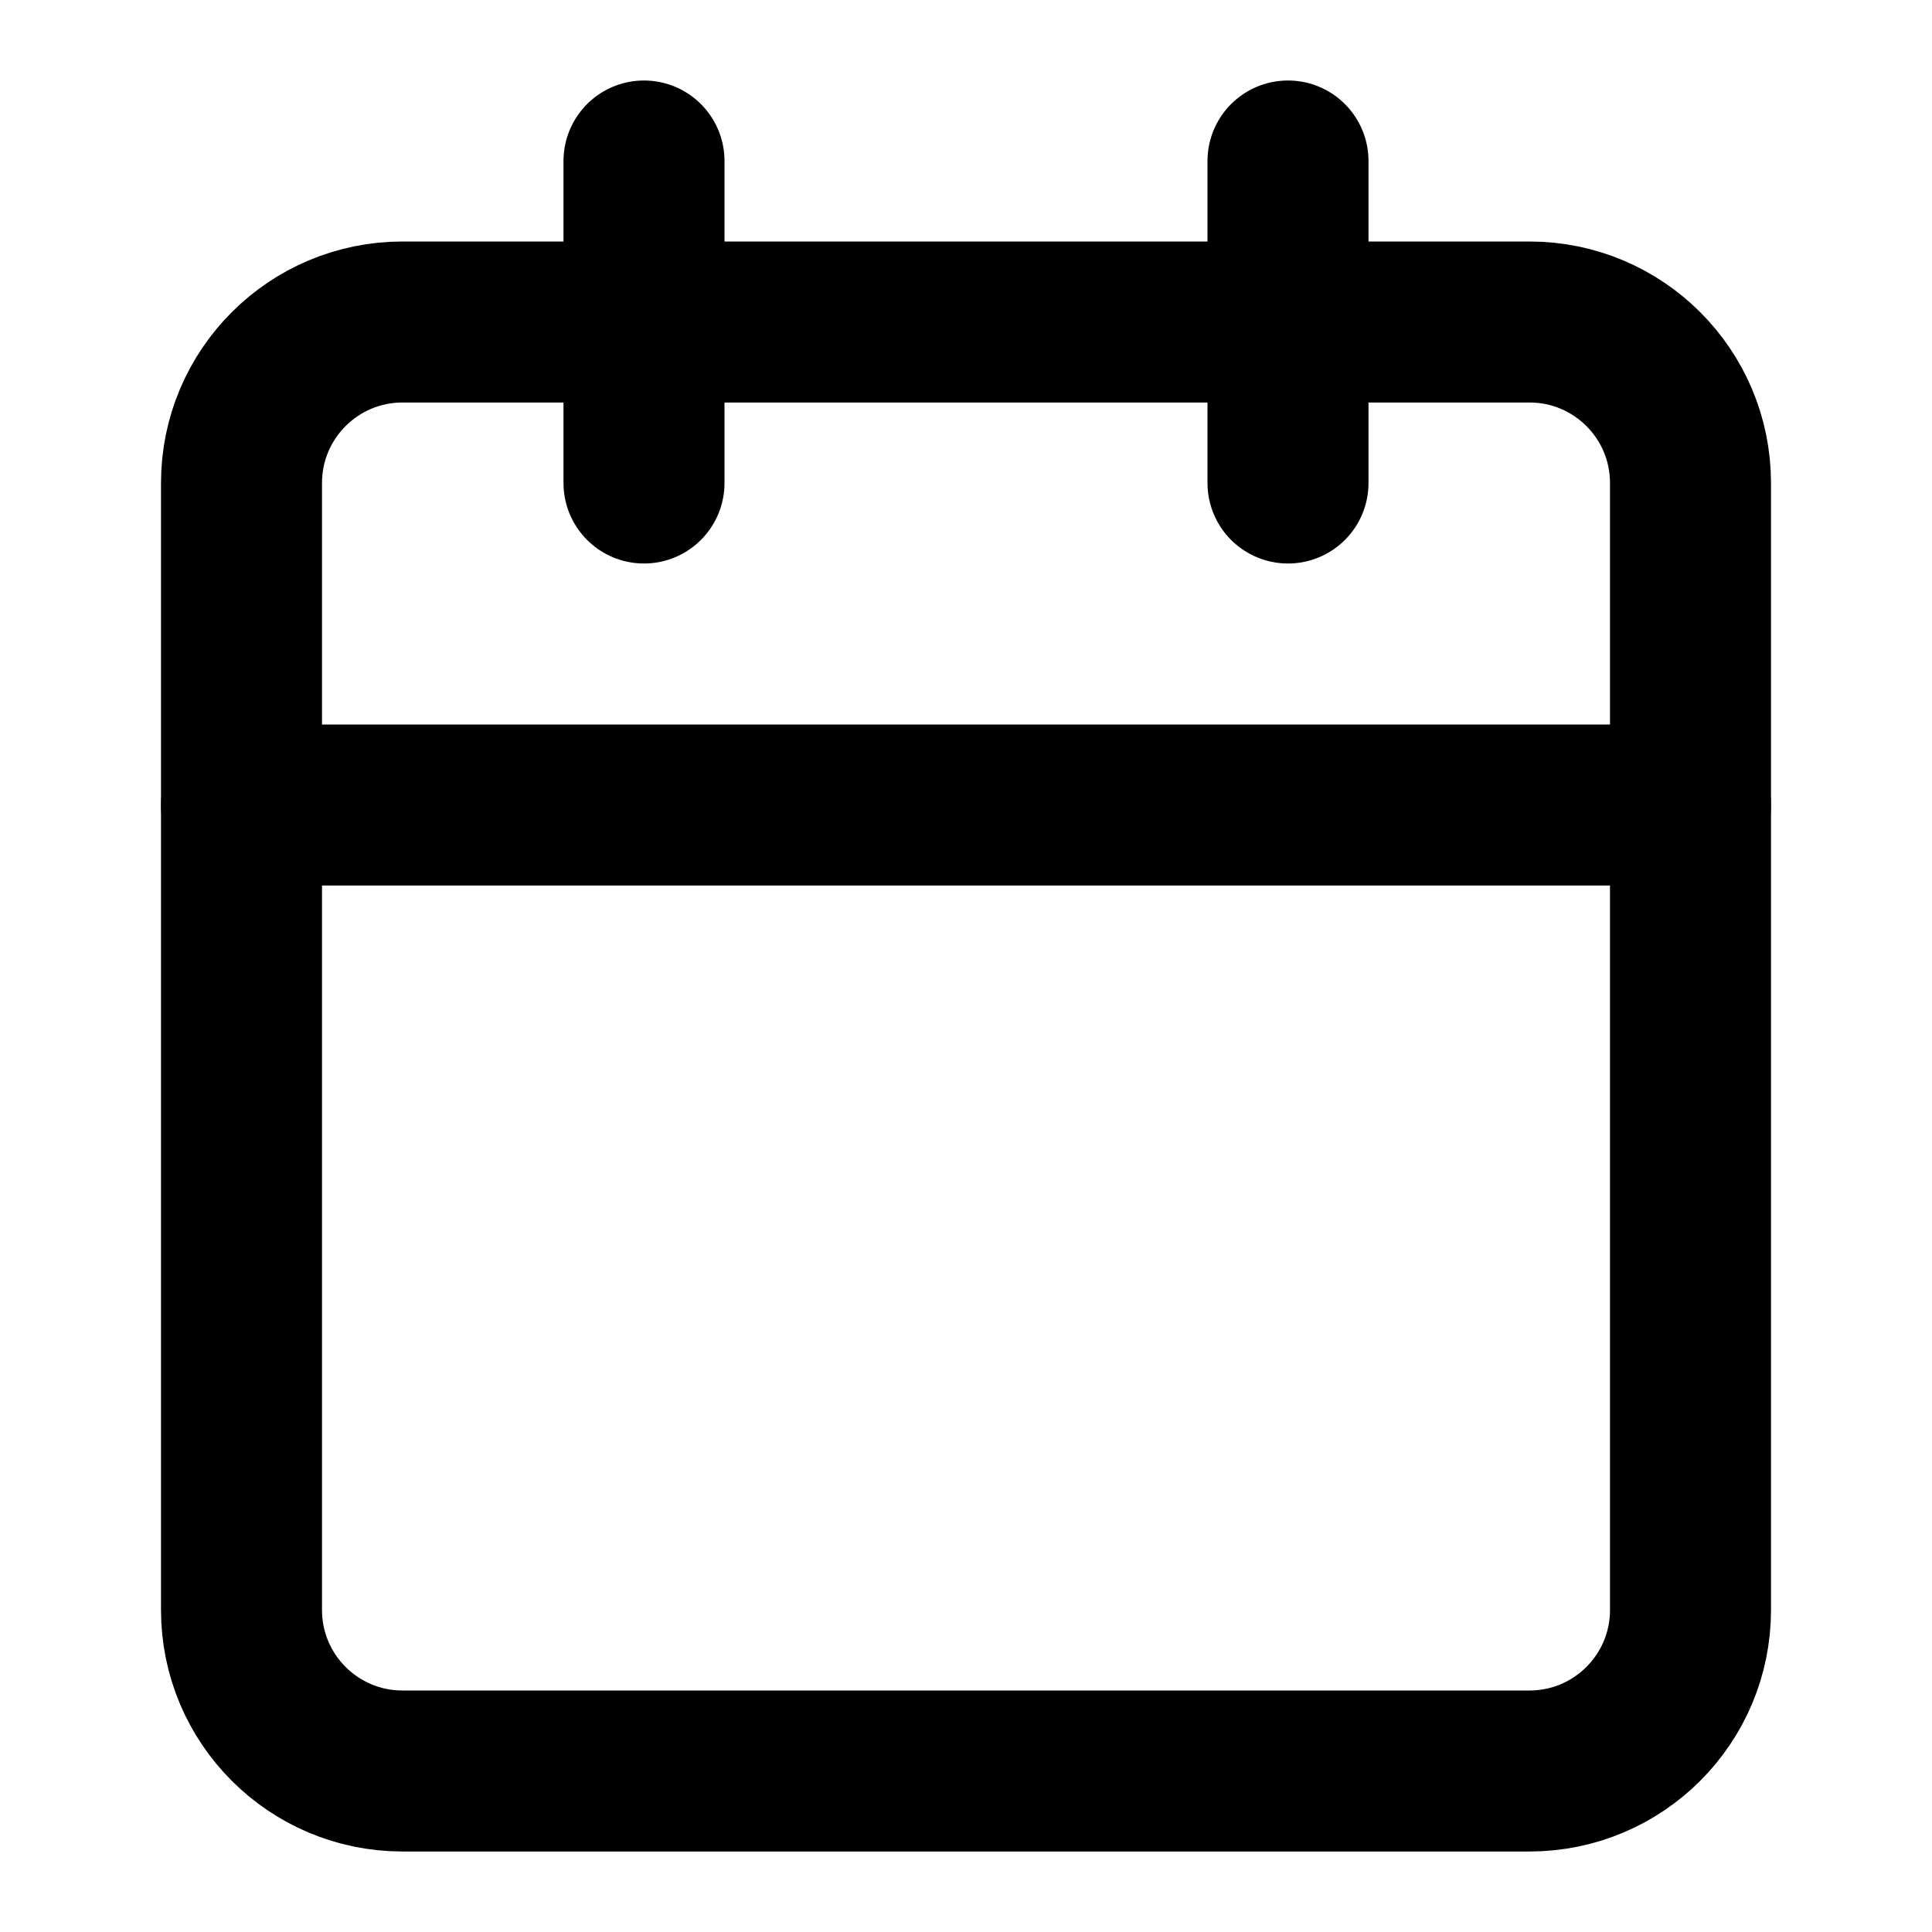
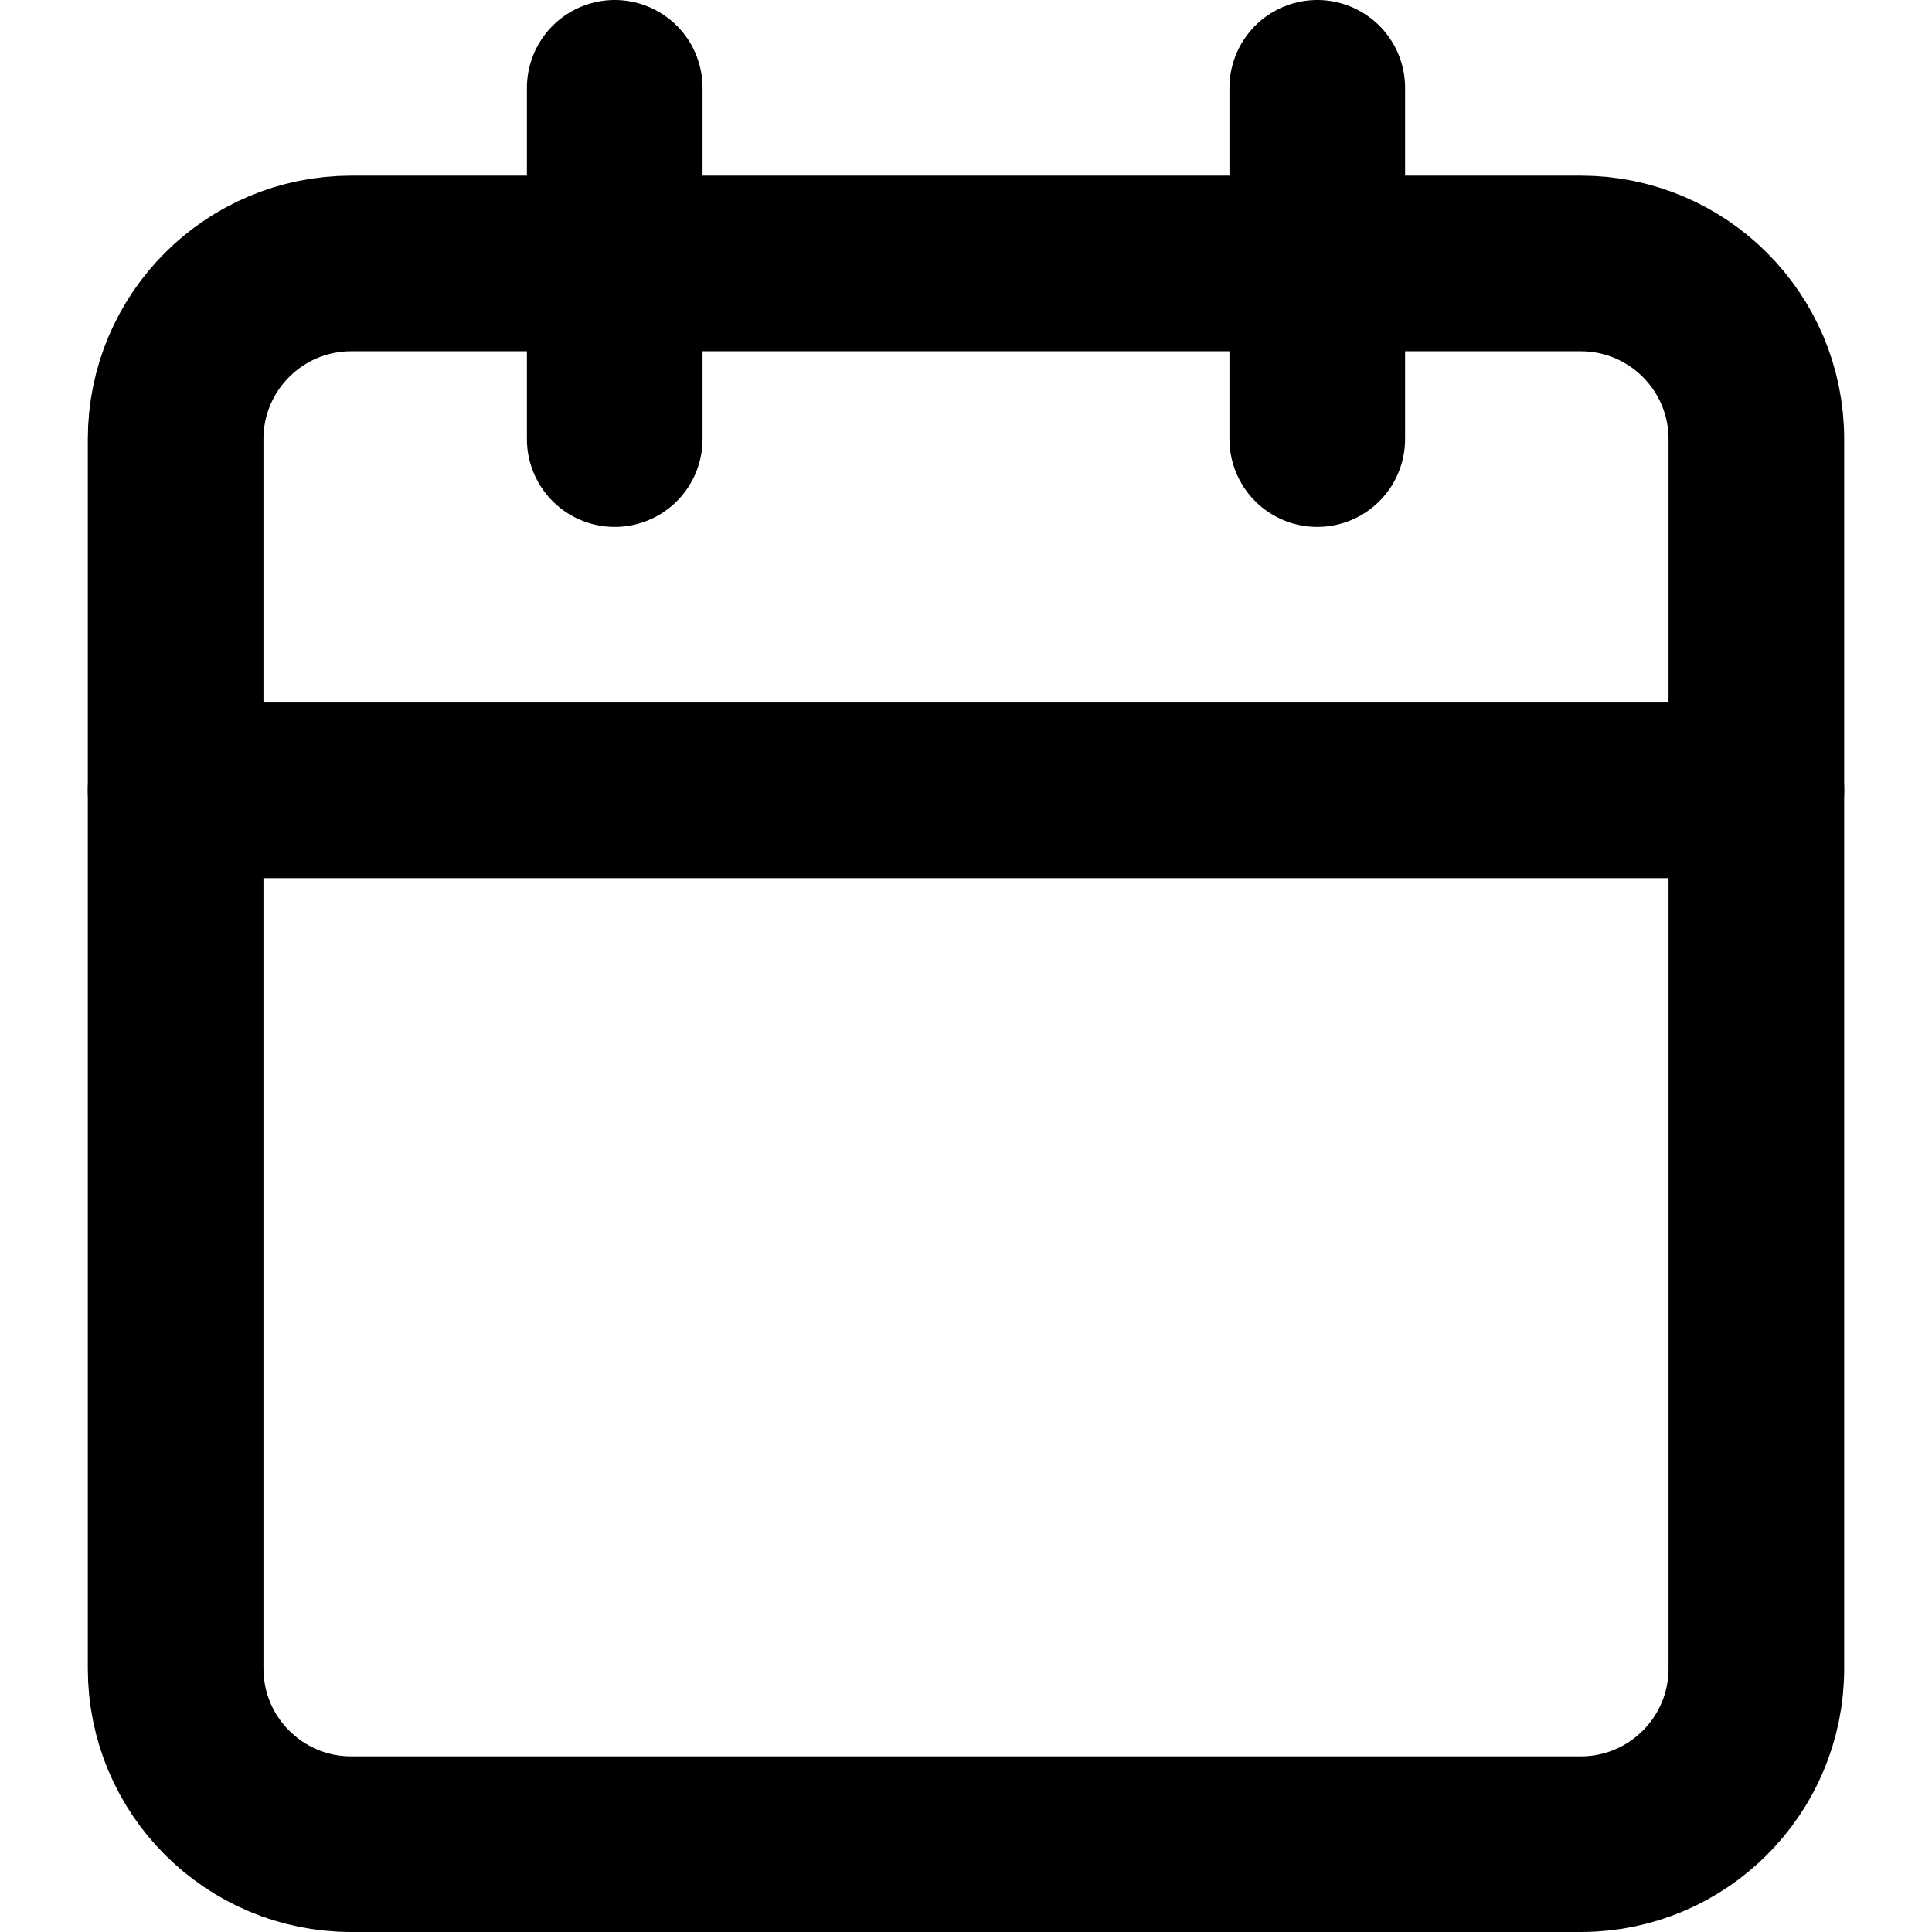
- <svg xmlns="http://www.w3.org/2000/svg" width="24" height="24" viewBox="0 0 24 24" fill="none" stroke="currentColor" stroke-width="2" stroke-linecap="round" stroke-linejoin="round" class="lucide lucide-calendar h-3.5 w-3.5 shrink-0" aria-hidden="true">
+ <svg xmlns="http://www.w3.org/2000/svg" width="24" height="24" viewBox="2 1 20 22" fill="none" stroke="currentColor" stroke-width="2" stroke-linecap="round" stroke-linejoin="round" class="lucide lucide-calendar h-3.5 w-3.5 shrink-0" aria-hidden="true">
  <path d="M8 2v4" />
  <path d="M16 2v4" />
  <rect width="18" height="18" x="3" y="4" rx="2" />
  <path d="M3 10h18" />
</svg>
